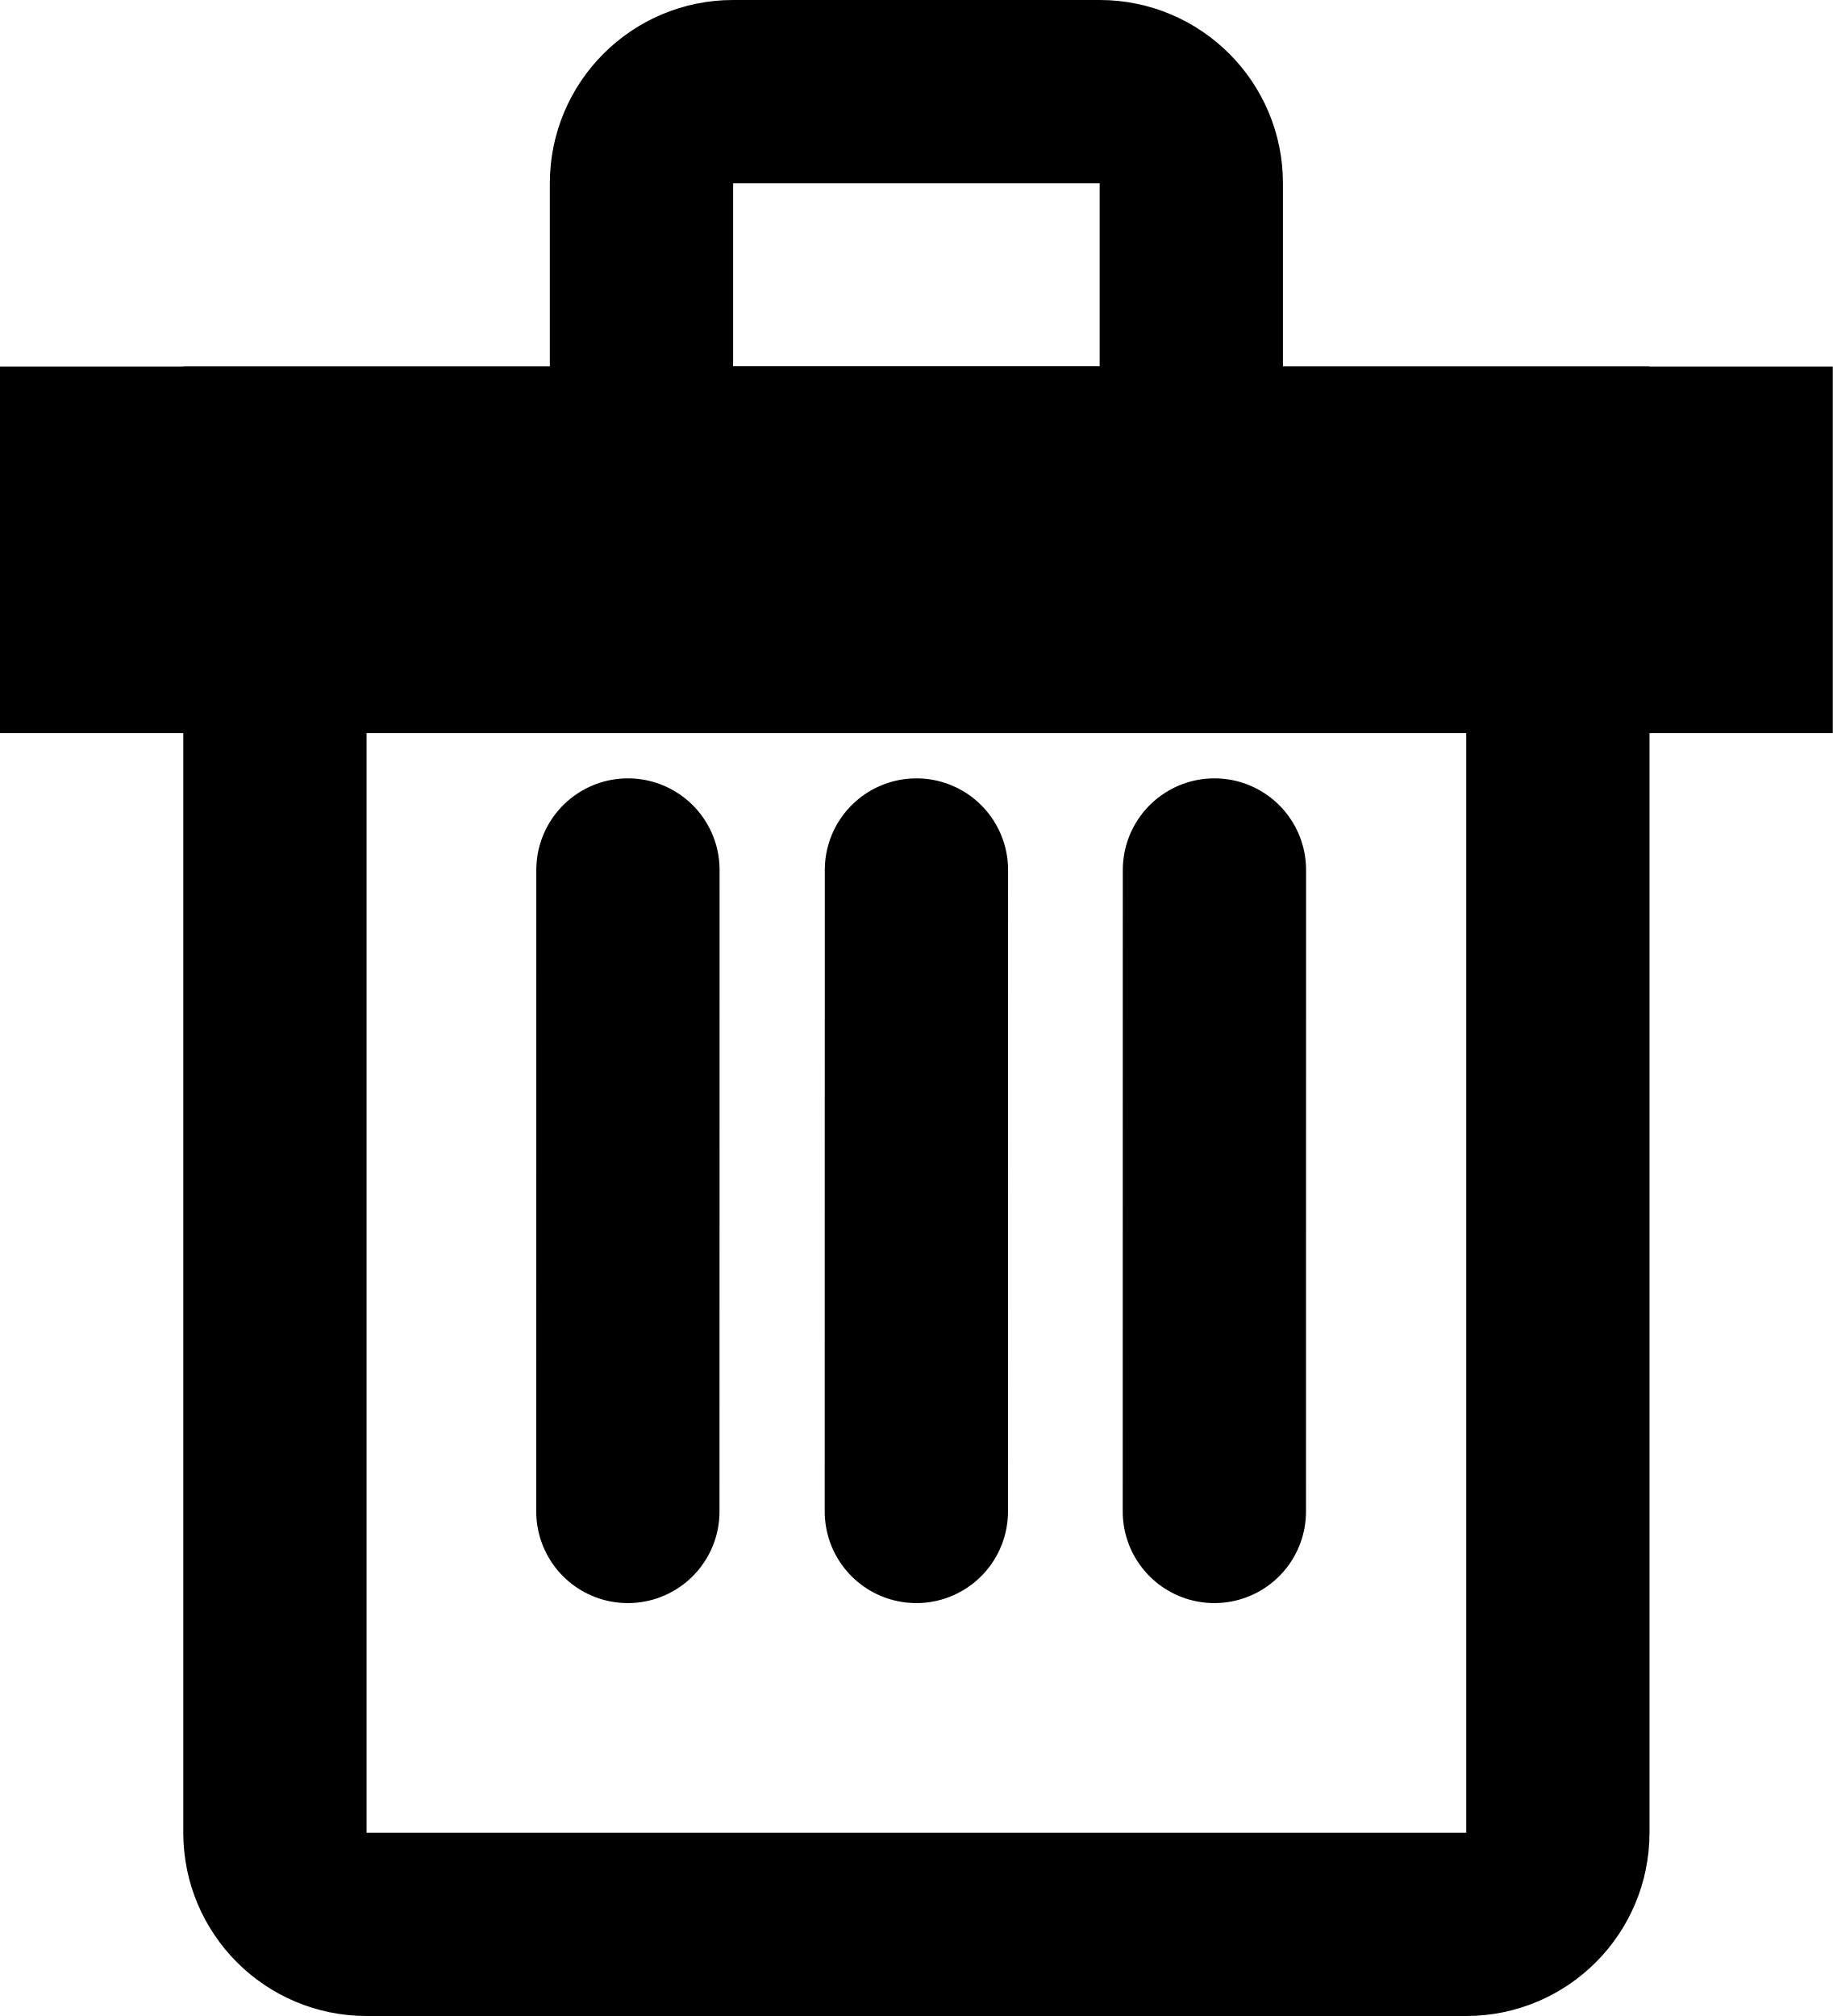
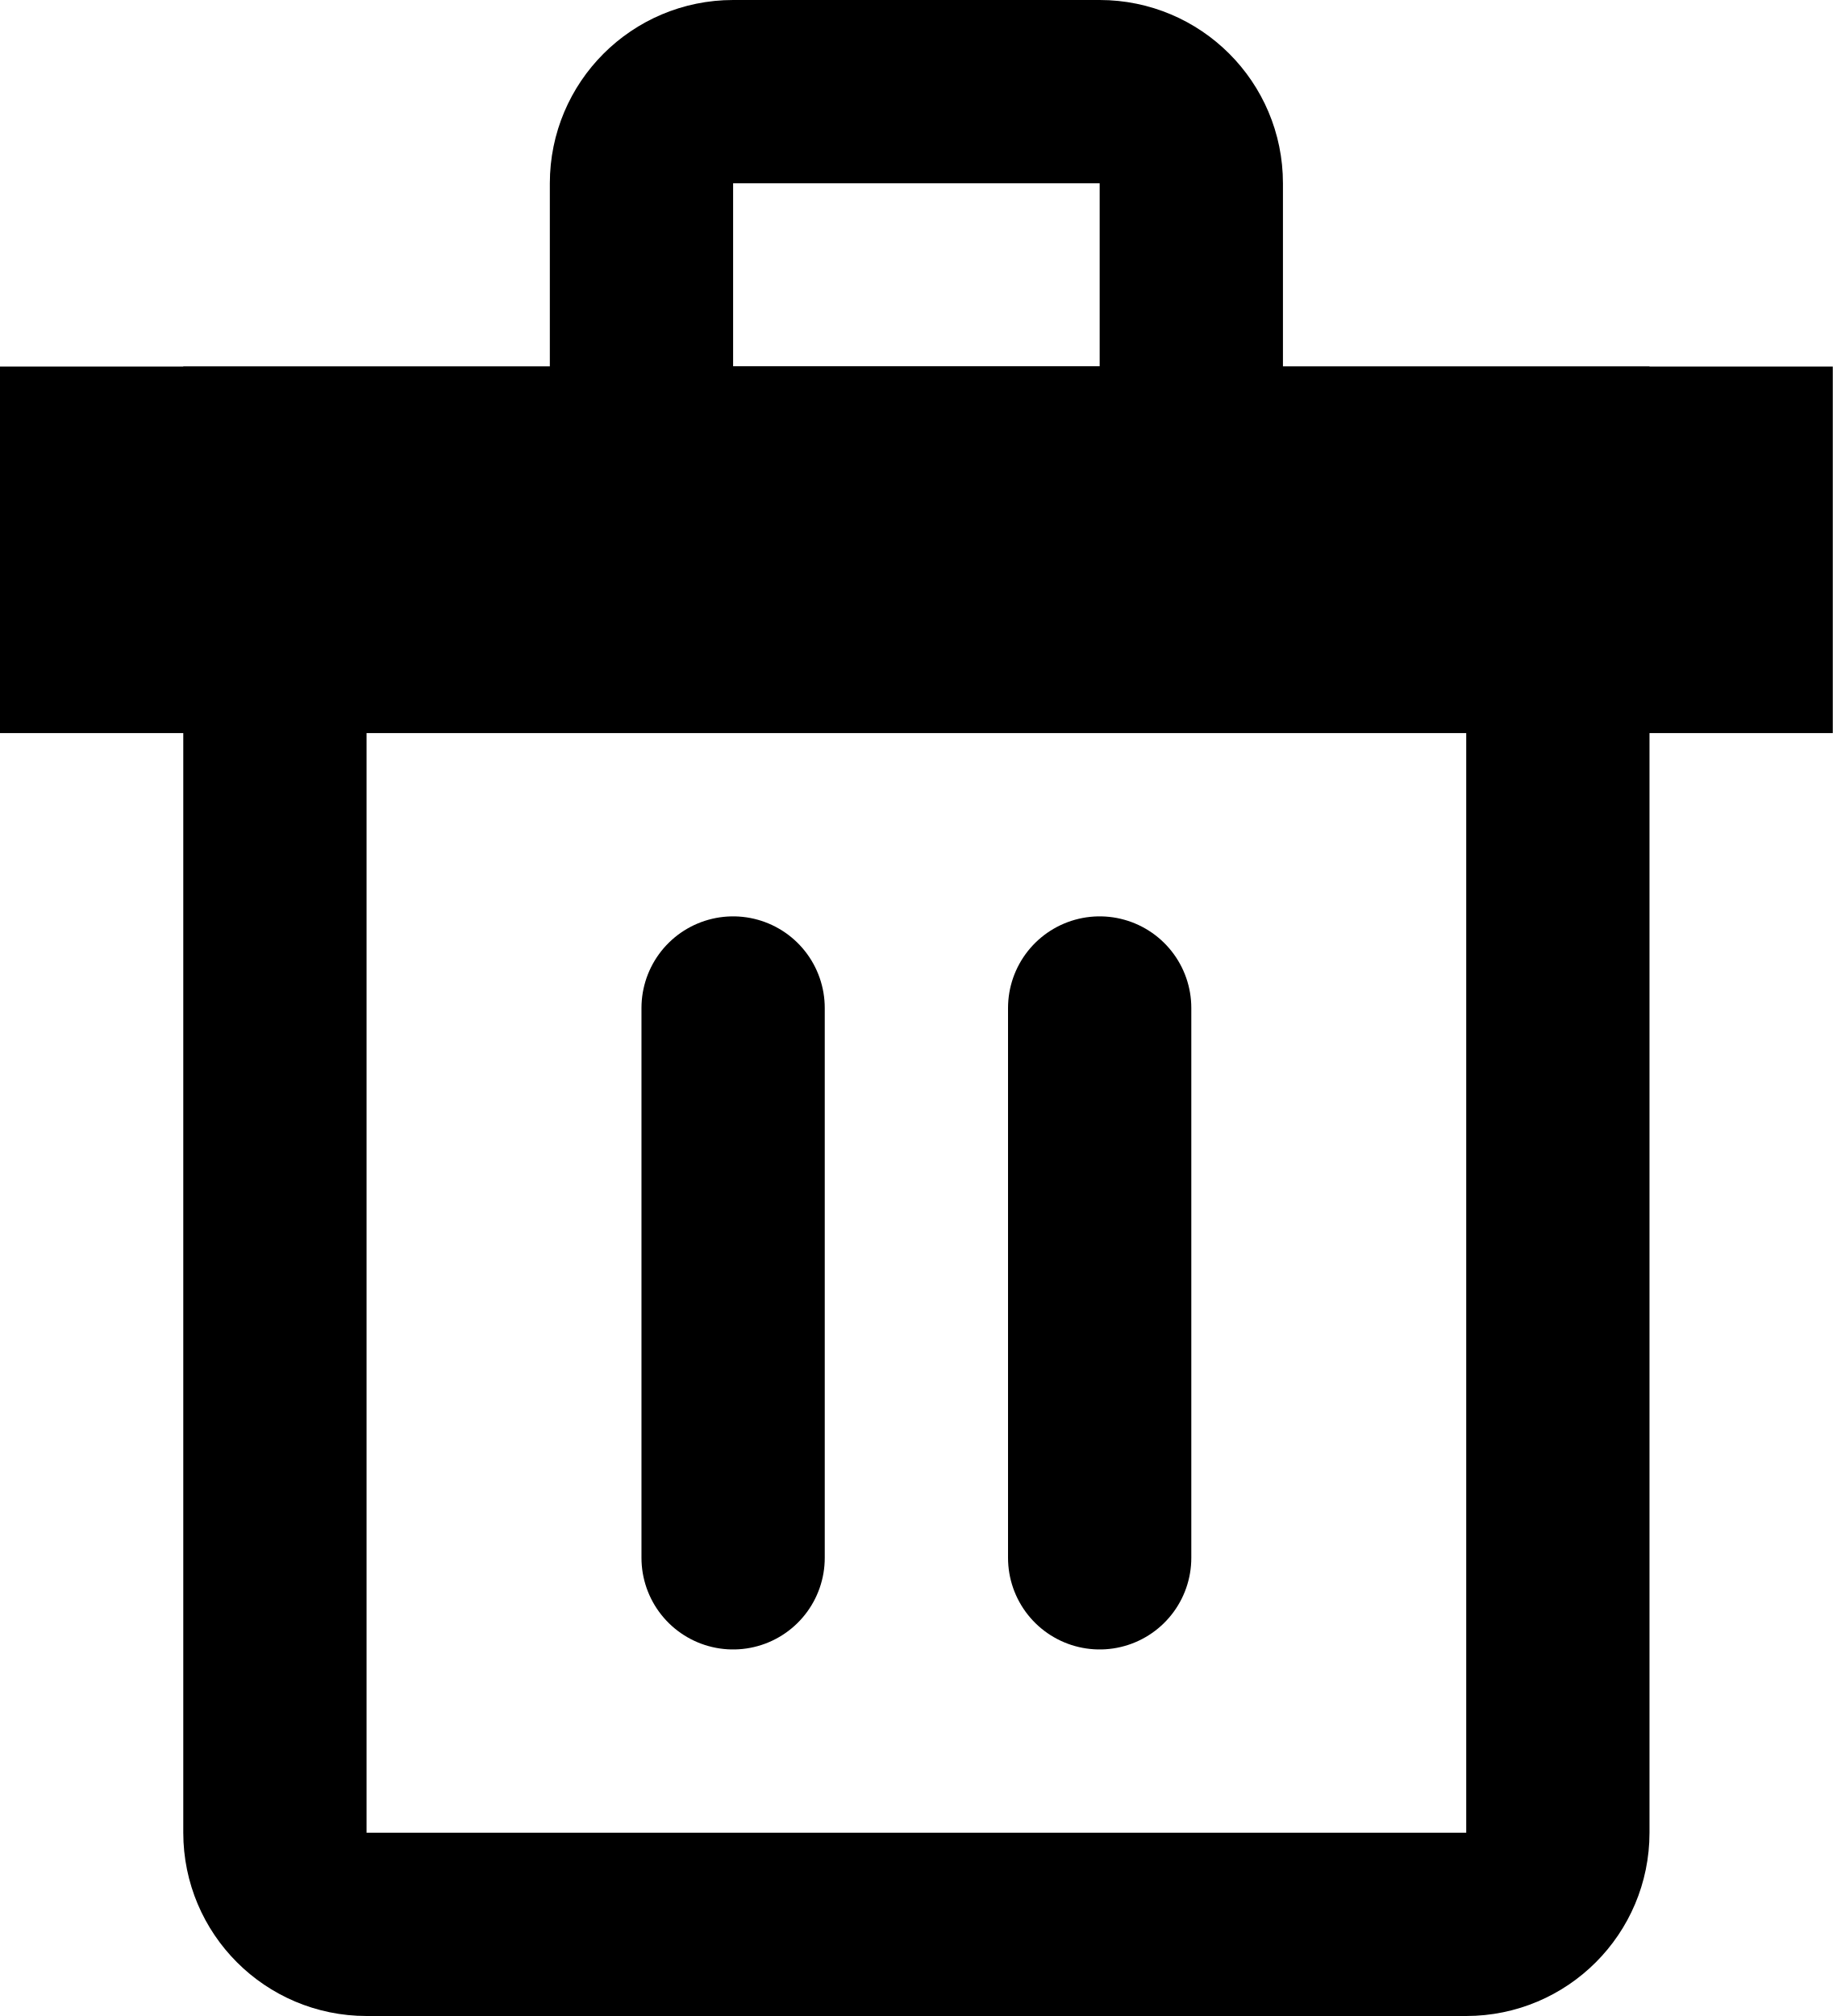
<svg xmlns="http://www.w3.org/2000/svg" height="11" viewBox="0 0 10 11" width="10">
  <g fill="none" fill-rule="evenodd" stroke="#000">
    <path d="m1.5 2.5v7.5c0 .276.224.5.5.5h6c.276 0 .5-.224.5-.5v-7.5z" />
    <path d="m3.5 2.5h3v-1.5c0-.276-.224-.5-.5-.5h-2c-.276 0-.5.224-.5.5z" />
    <path d="m.5 2.5h9v1h-9z" />
    <g stroke-linecap="round" stroke-linejoin="round">
-       <path d="m3.414 4.747.024 3.5" transform="matrix(.9999756 .00698126 -.00698126 .9999756 .045437 -.023761)" />
-       <path d="m6.614 4.747.024 3.5" transform="matrix(.9999756 .00698126 -.00698126 .9999756 .045515 -.046101)" />
-       <path d="m4.988 4.747.024 3.5" transform="matrix(.9999756 .00698126 -.00698126 .9999756 .045475 -.034748)" />
+       <path d="m4 5.5v3" />
+       <path d="m6 5.5v3" />
    </g>
  </g>
</svg>
